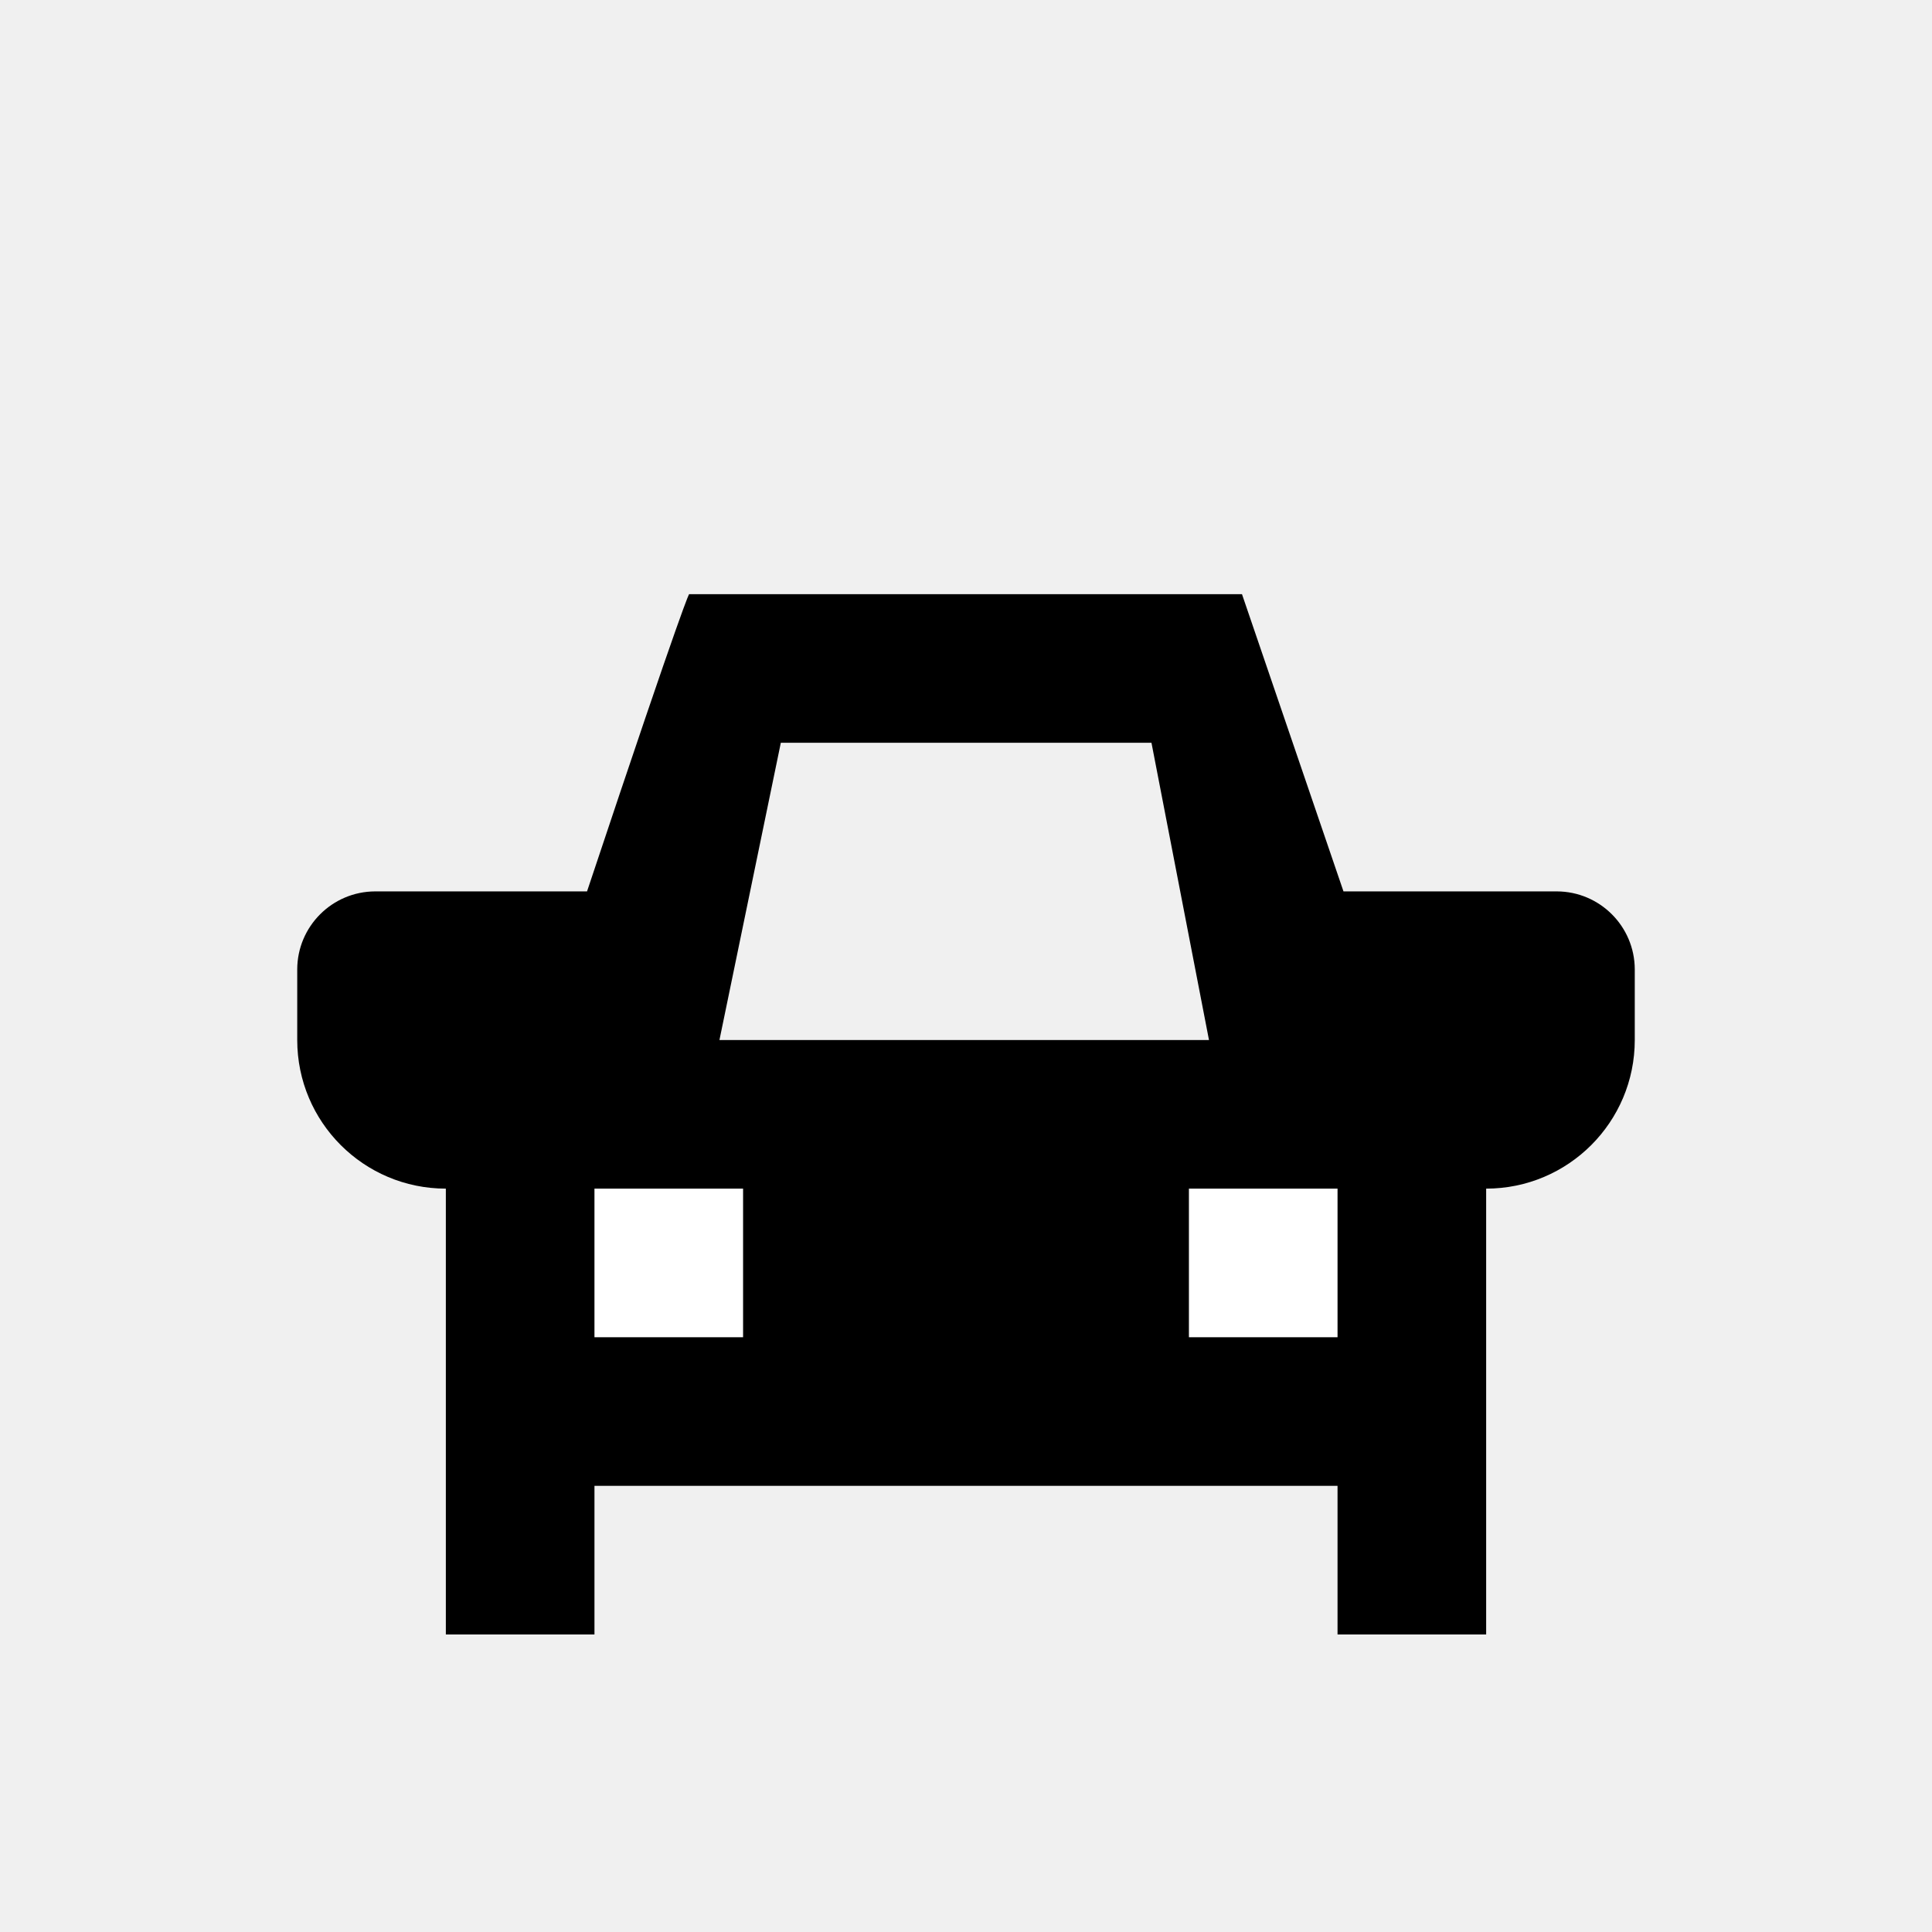
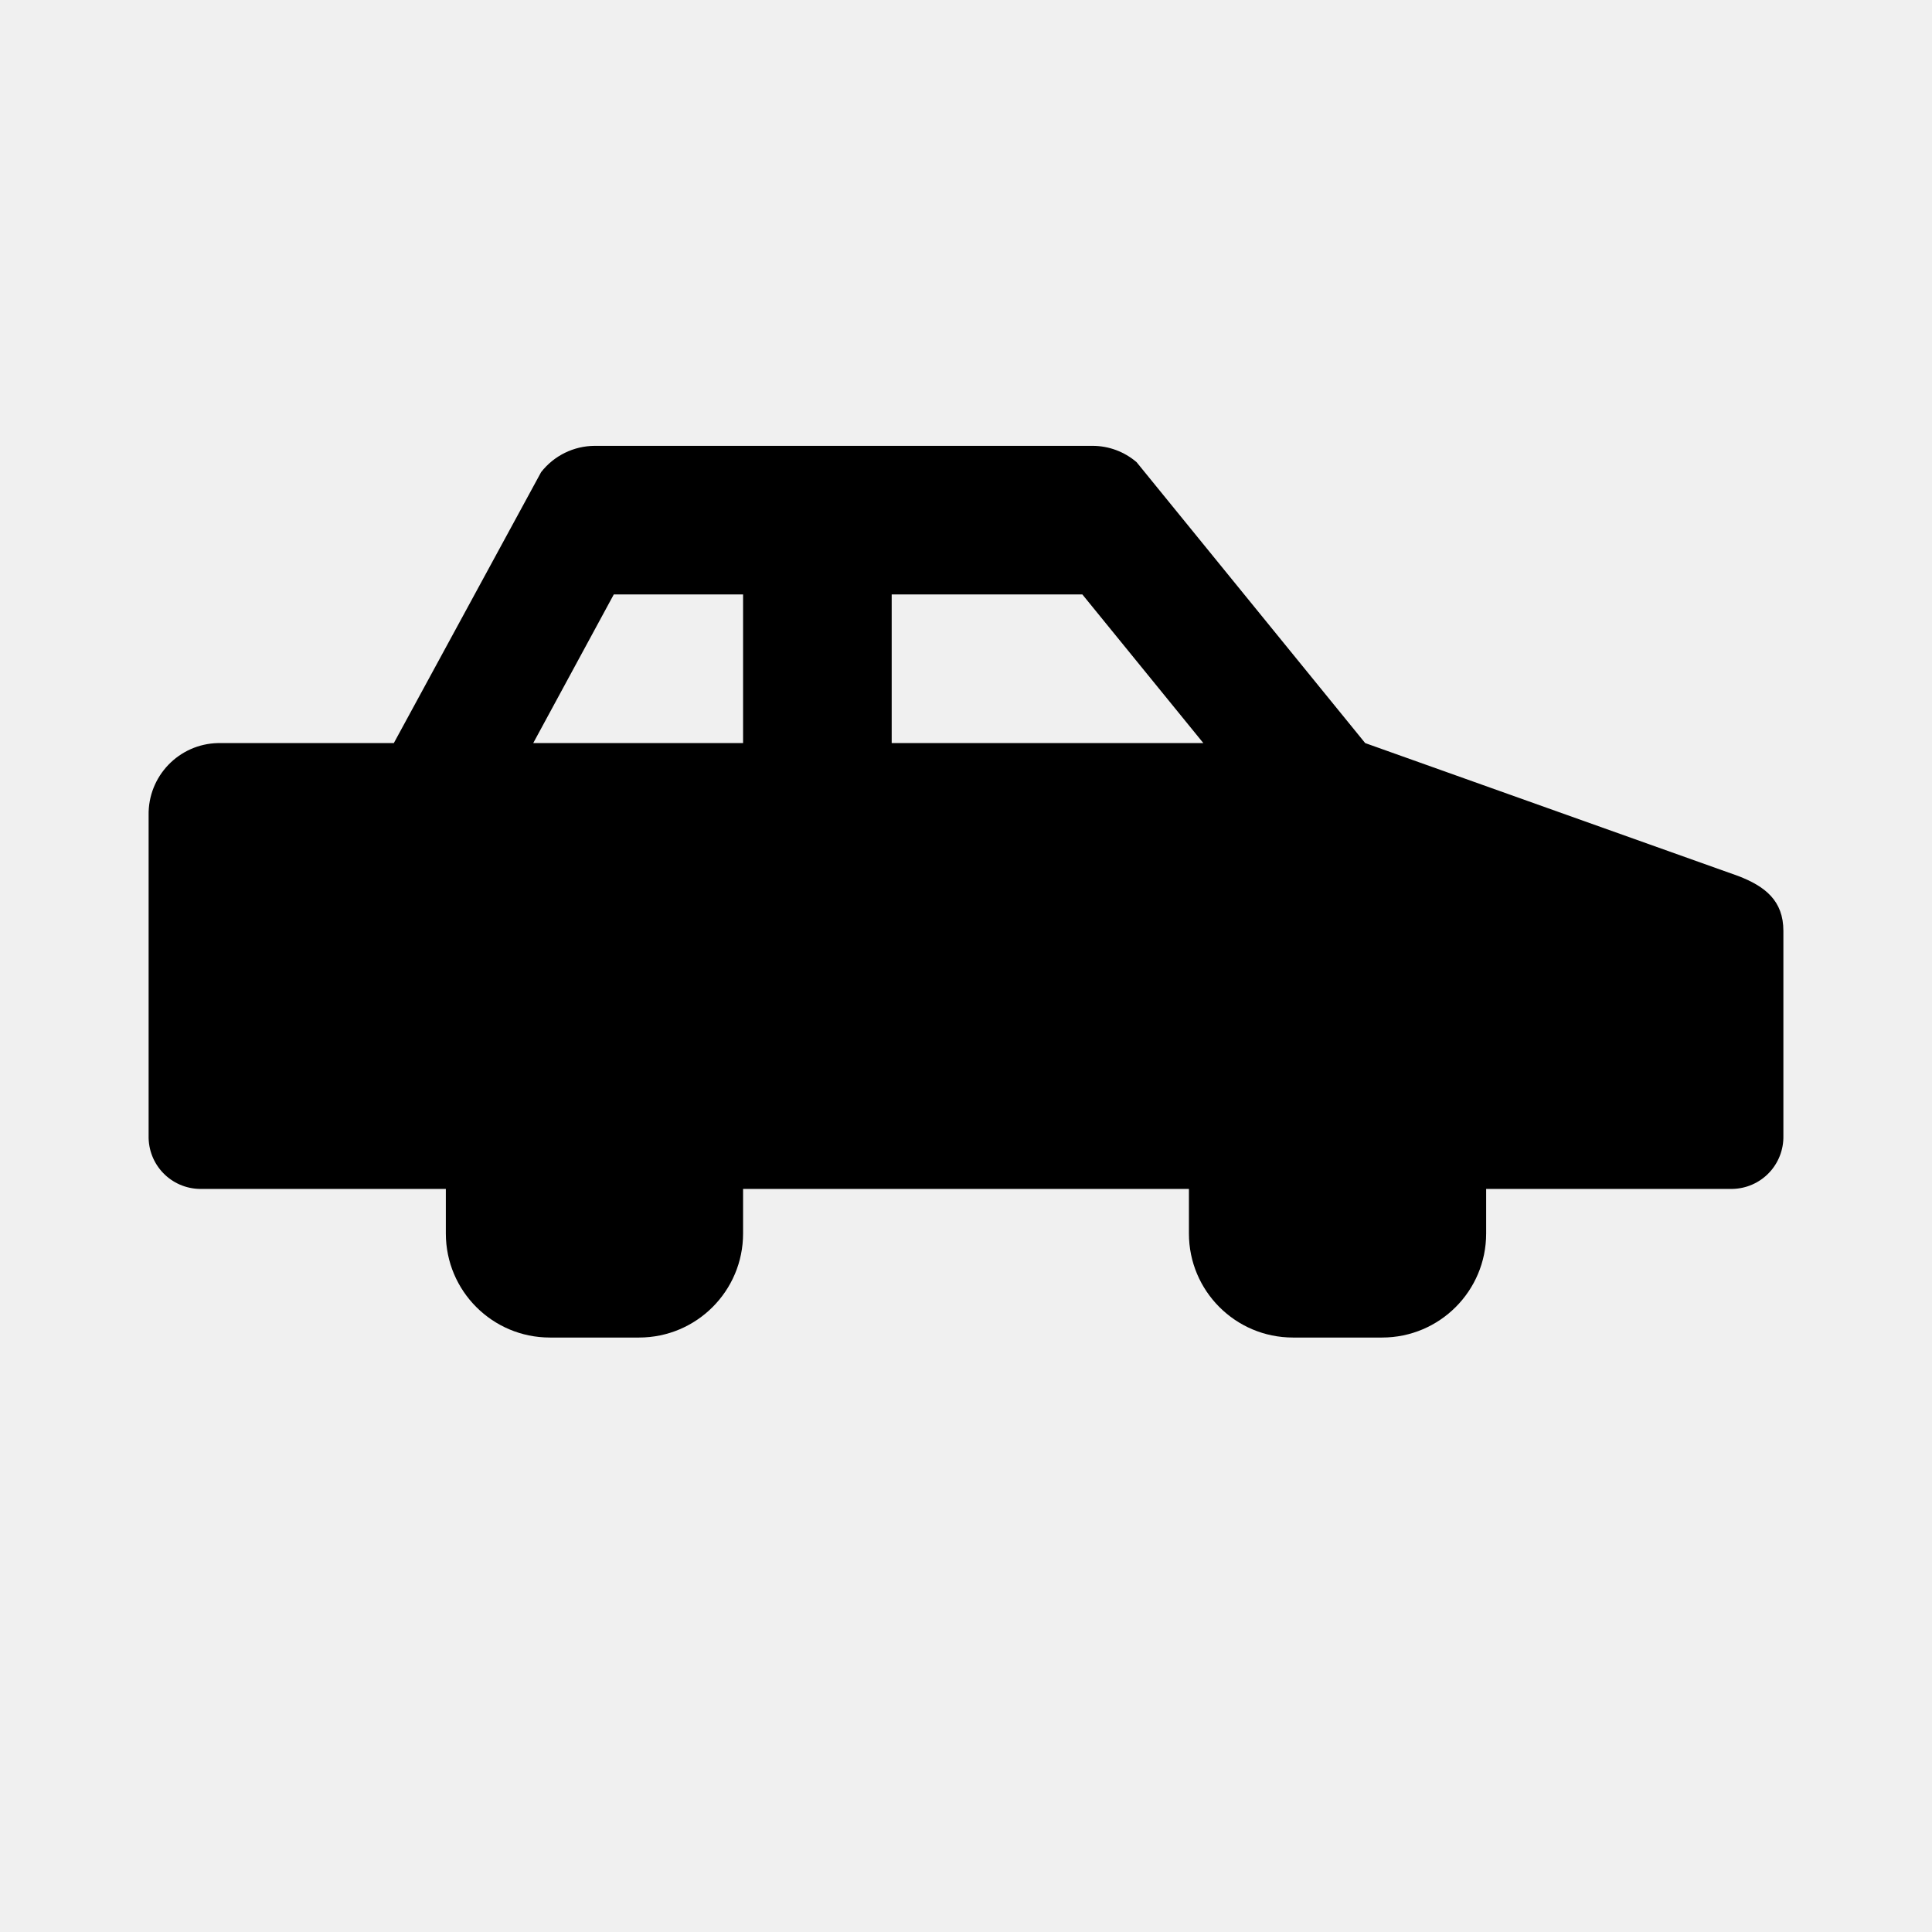
- <svg xmlns="http://www.w3.org/2000/svg" viewBox="0 0 13 13">
-   <path d="M10.476 5.998H9.04l-.683-2h-3.72s-.015-.015-.687 2H2.524A.526.526 0 0 0 2 6.522v.476a1 1 0 0 0 1 1v3h1v-1h5v1h1v-3a1 1 0 0 0 1-1v-.476a.526.526 0 0 0-.524-.524zm-5.635 1l.413-2h2.494l.387 2z" />
-   <path d="M4 7.998h1v1H4zm4 0h1v1H8z" fill="#fff" />
+ <svg xmlns="http://www.w3.org/2000/svg" id="Symbols" viewBox="0 0 13 13">
+   <path d="M11.695 5.894L9.186 5 7.648 3.11A.455.455 0 0 0 7.351 3h-3.35a.46.46 0 0 0-.36.177L2.65 5H1.467A.477.477 0 0 0 1 5.486v2.157A.35.35 0 0 0 1.344 8H3v.3a.7.7 0 0 0 .7.7h.6a.7.7 0 0 0 .7-.7V8h3v.3a.7.7 0 0 0 .7.7h.6a.7.7 0 0 0 .7-.7V8h1.656A.35.35 0 0 0 12 7.643V6.264c0-.203-.122-.3-.305-.37zM4.13 4H5v1H3.588zM6 5V4h1.283l.814 1z" />
</svg>
